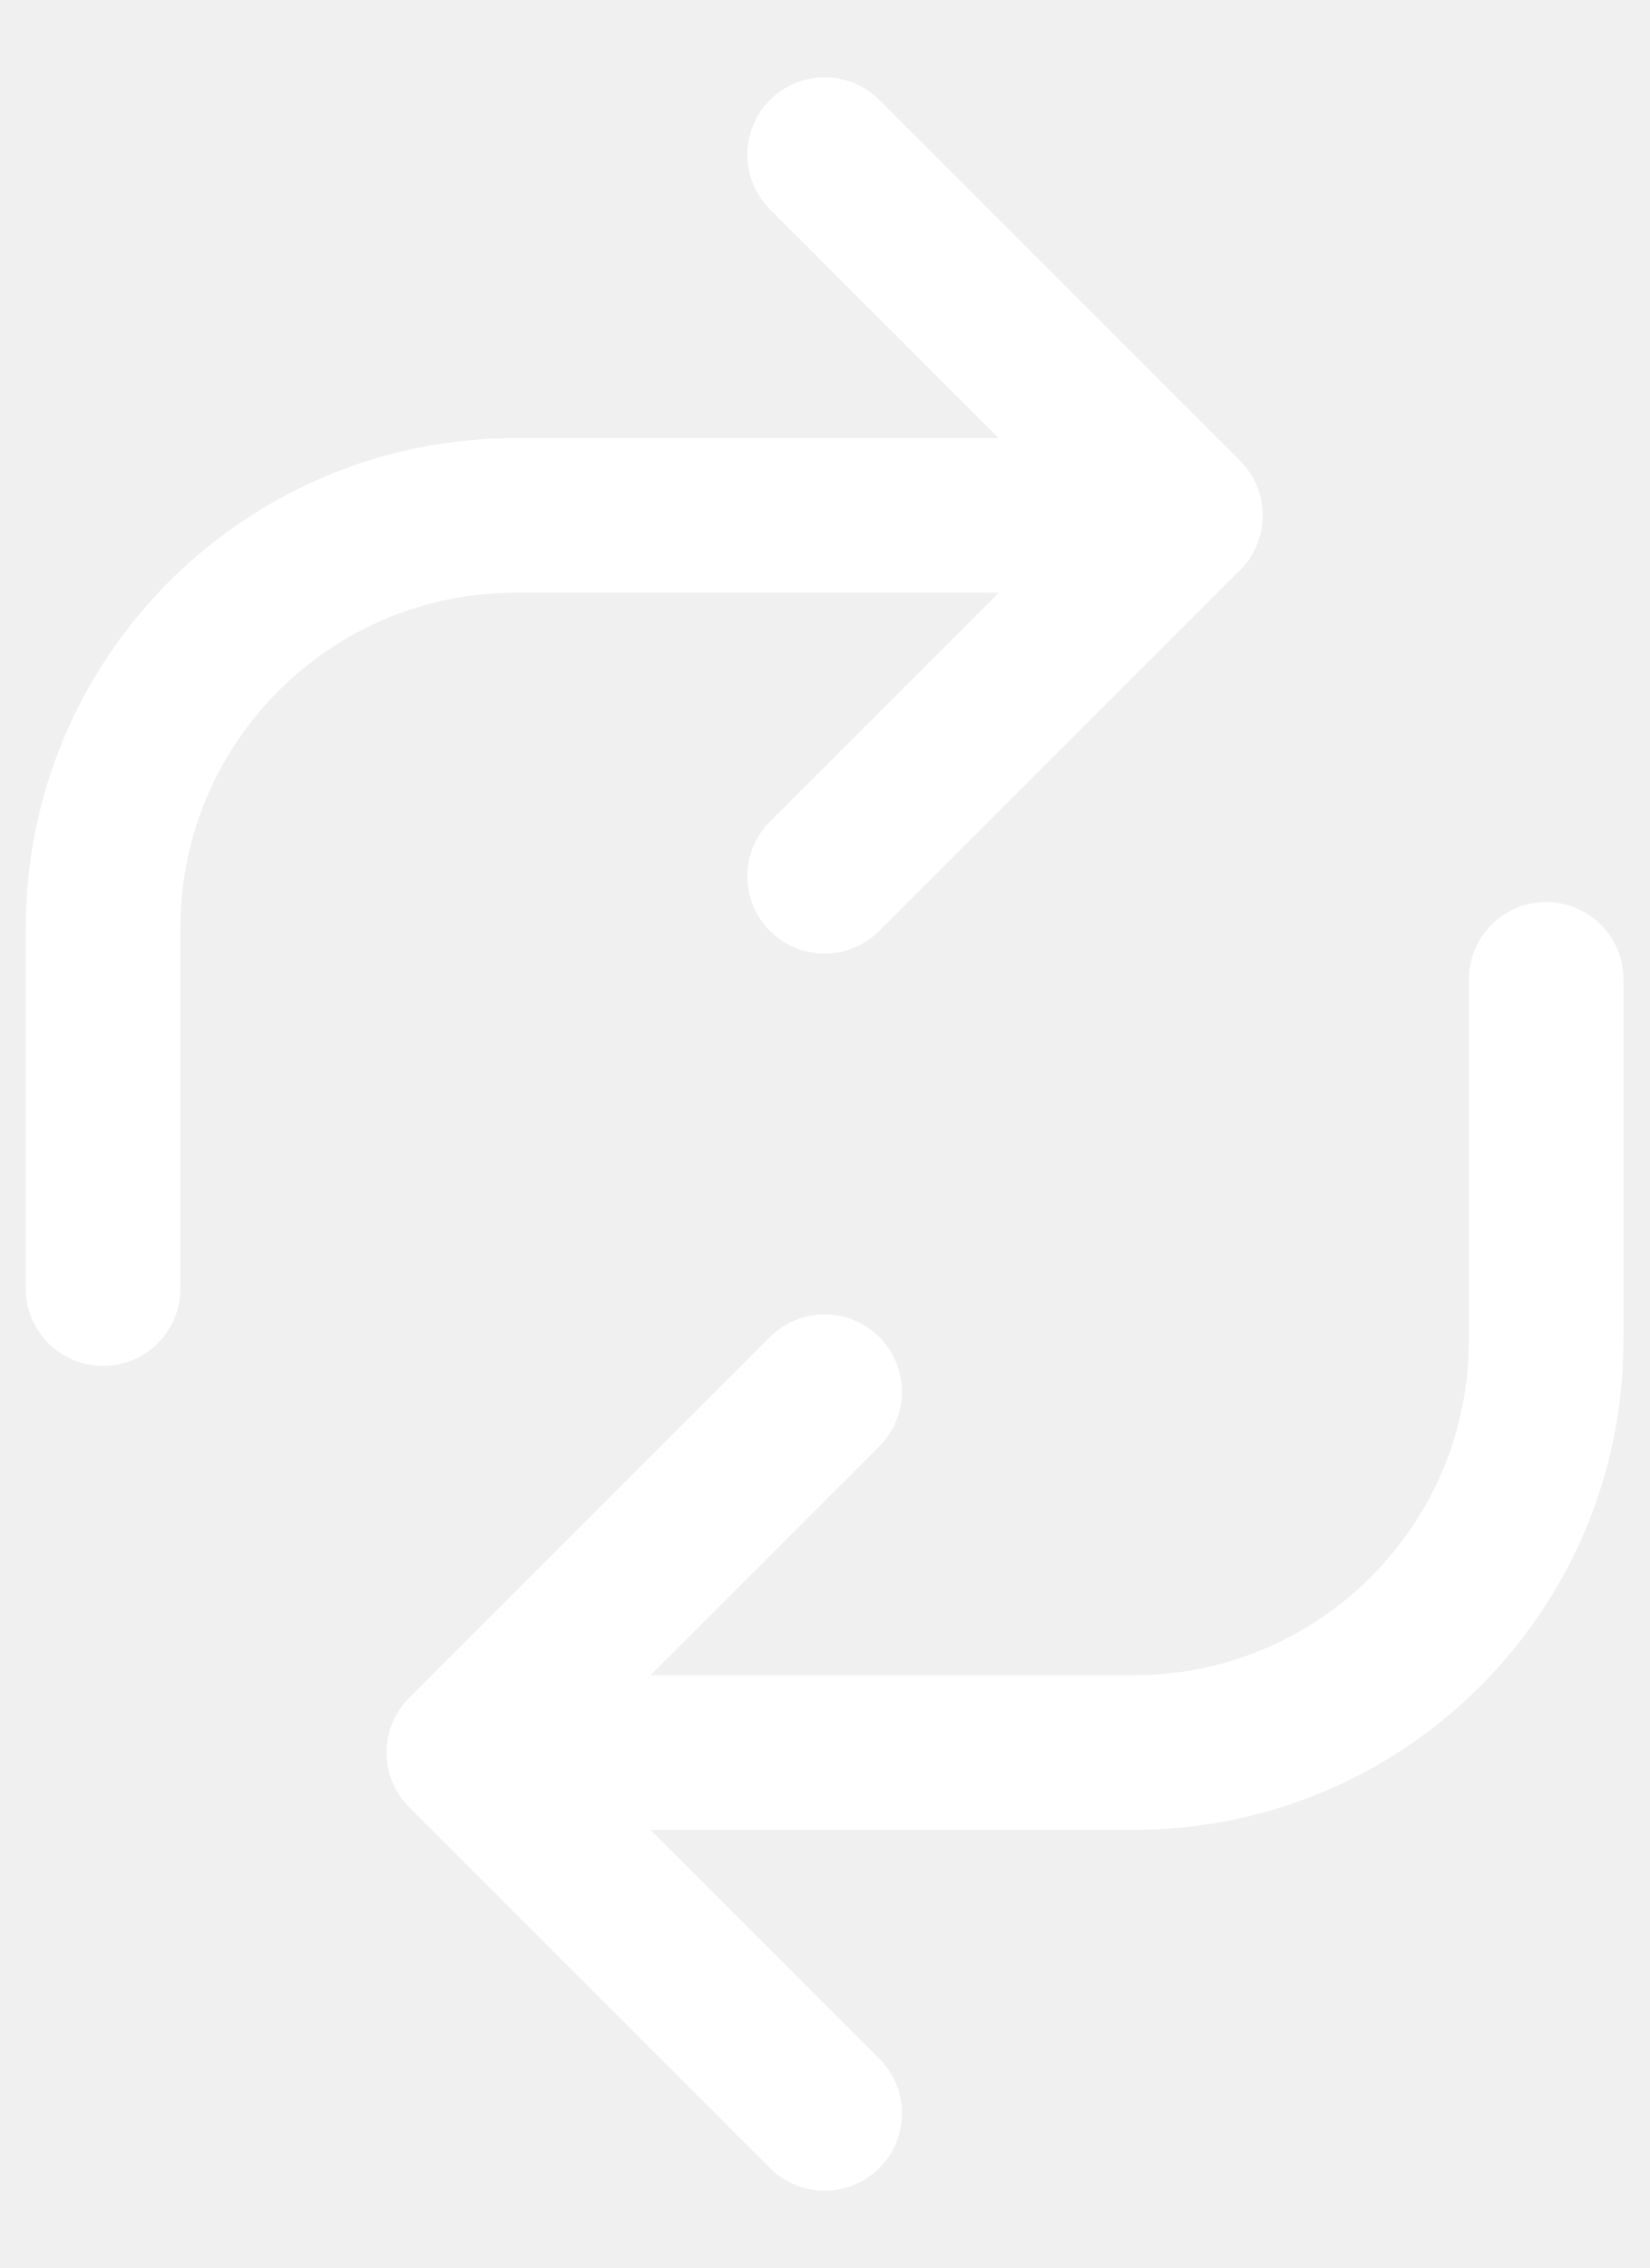
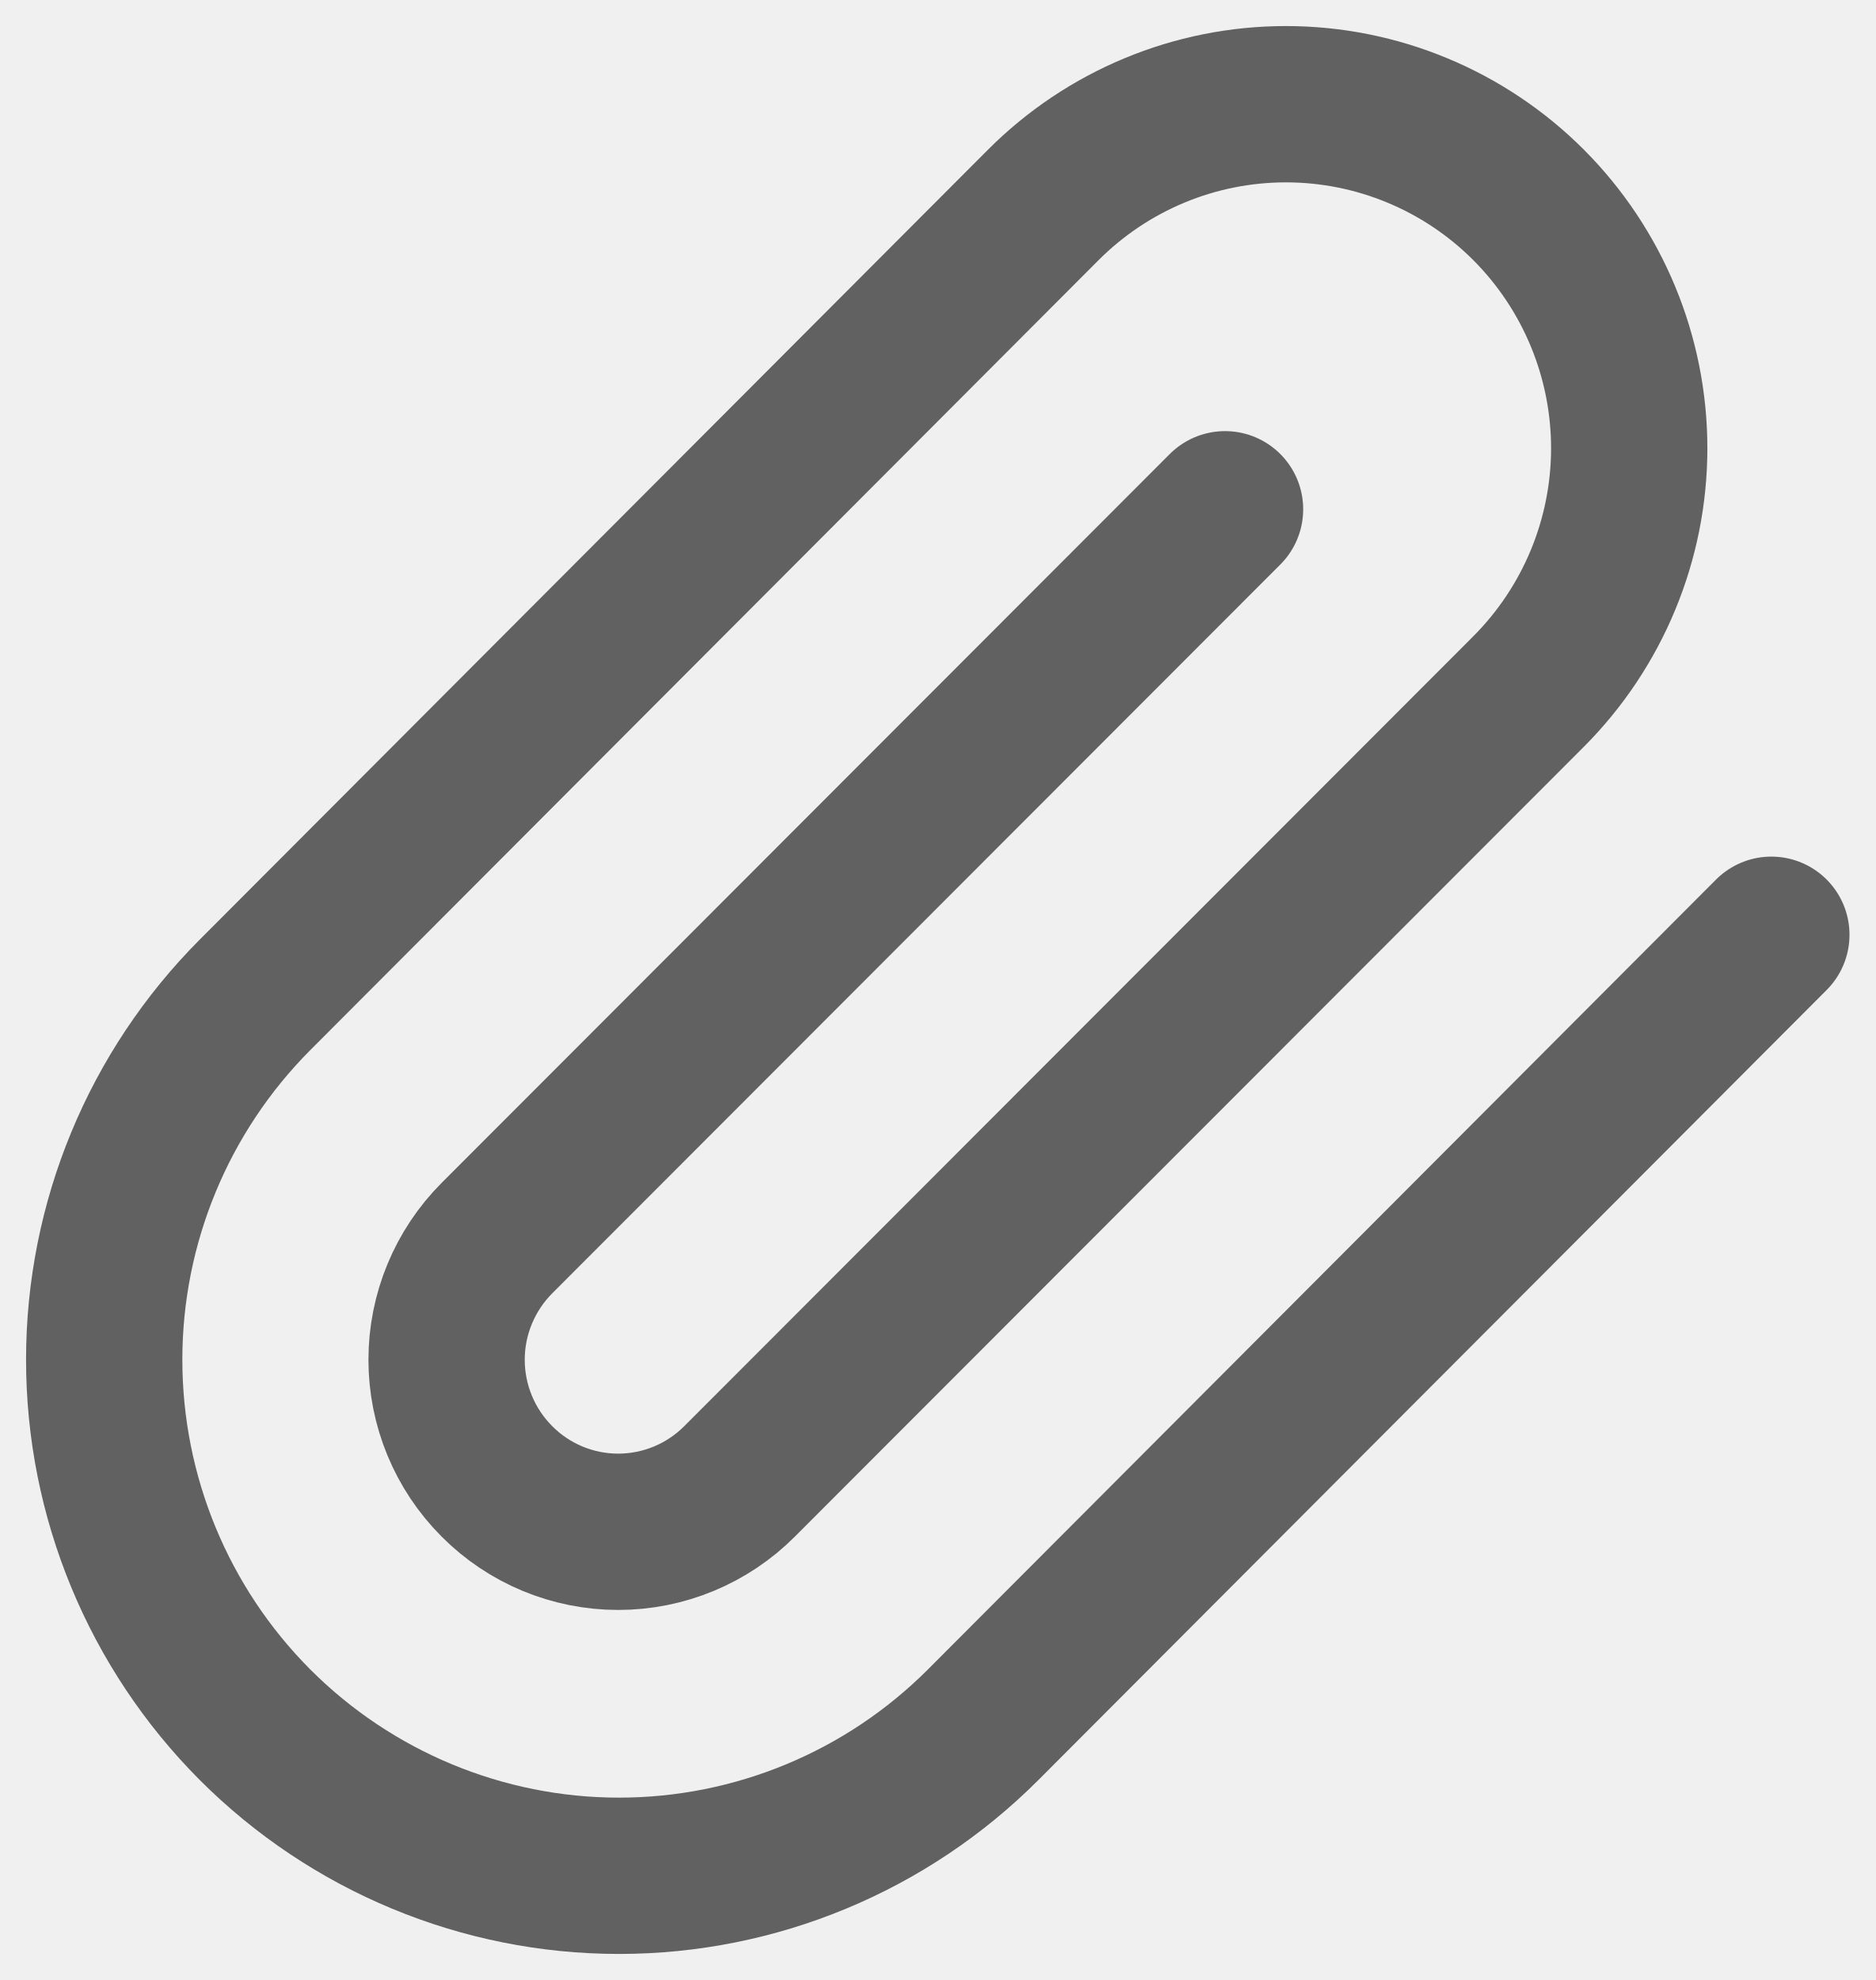
- <svg xmlns="http://www.w3.org/2000/svg" width="16" height="22" viewBox="0 0 16 22" fill="none">
-   <path d="M8 8.5L11.5 5L8 1.5M11 5H5C2.791 5 1 6.791 1 9V12.5M8 13.5L4.5 17L8 20.5M5 17H11C13.209 17 15 15.209 15 13V9.5" stroke="white" stroke-width="1.5" stroke-linecap="round" stroke-linejoin="round" />
+ <svg xmlns="http://www.w3.org/2000/svg" width="18" height="19" viewBox="0 0 18 19" fill="none">
+   <path d="M17 8.97L9.436 16.55C8.509 17.478 7.252 18 5.941 18C4.631 18 3.374 17.478 2.447 16.55C1.521 15.621 1 14.362 1 13.048C1 11.735 1.521 10.476 2.447 9.547L10.012 1.967C10.63 1.348 11.467 1 12.341 1C13.215 1 14.053 1.348 14.671 1.967C15.288 2.586 15.636 3.426 15.636 4.301C15.636 5.177 15.288 6.016 14.671 6.635L7.098 14.215C6.789 14.525 6.37 14.699 5.933 14.699C5.496 14.699 5.077 14.525 4.769 14.215C4.46 13.906 4.286 13.486 4.286 13.048C4.286 12.611 4.46 12.191 4.769 11.881L11.757 4.887" stroke="#616161" stroke-width="1.5" stroke-linecap="round" stroke-linejoin="round" />
</svg>
